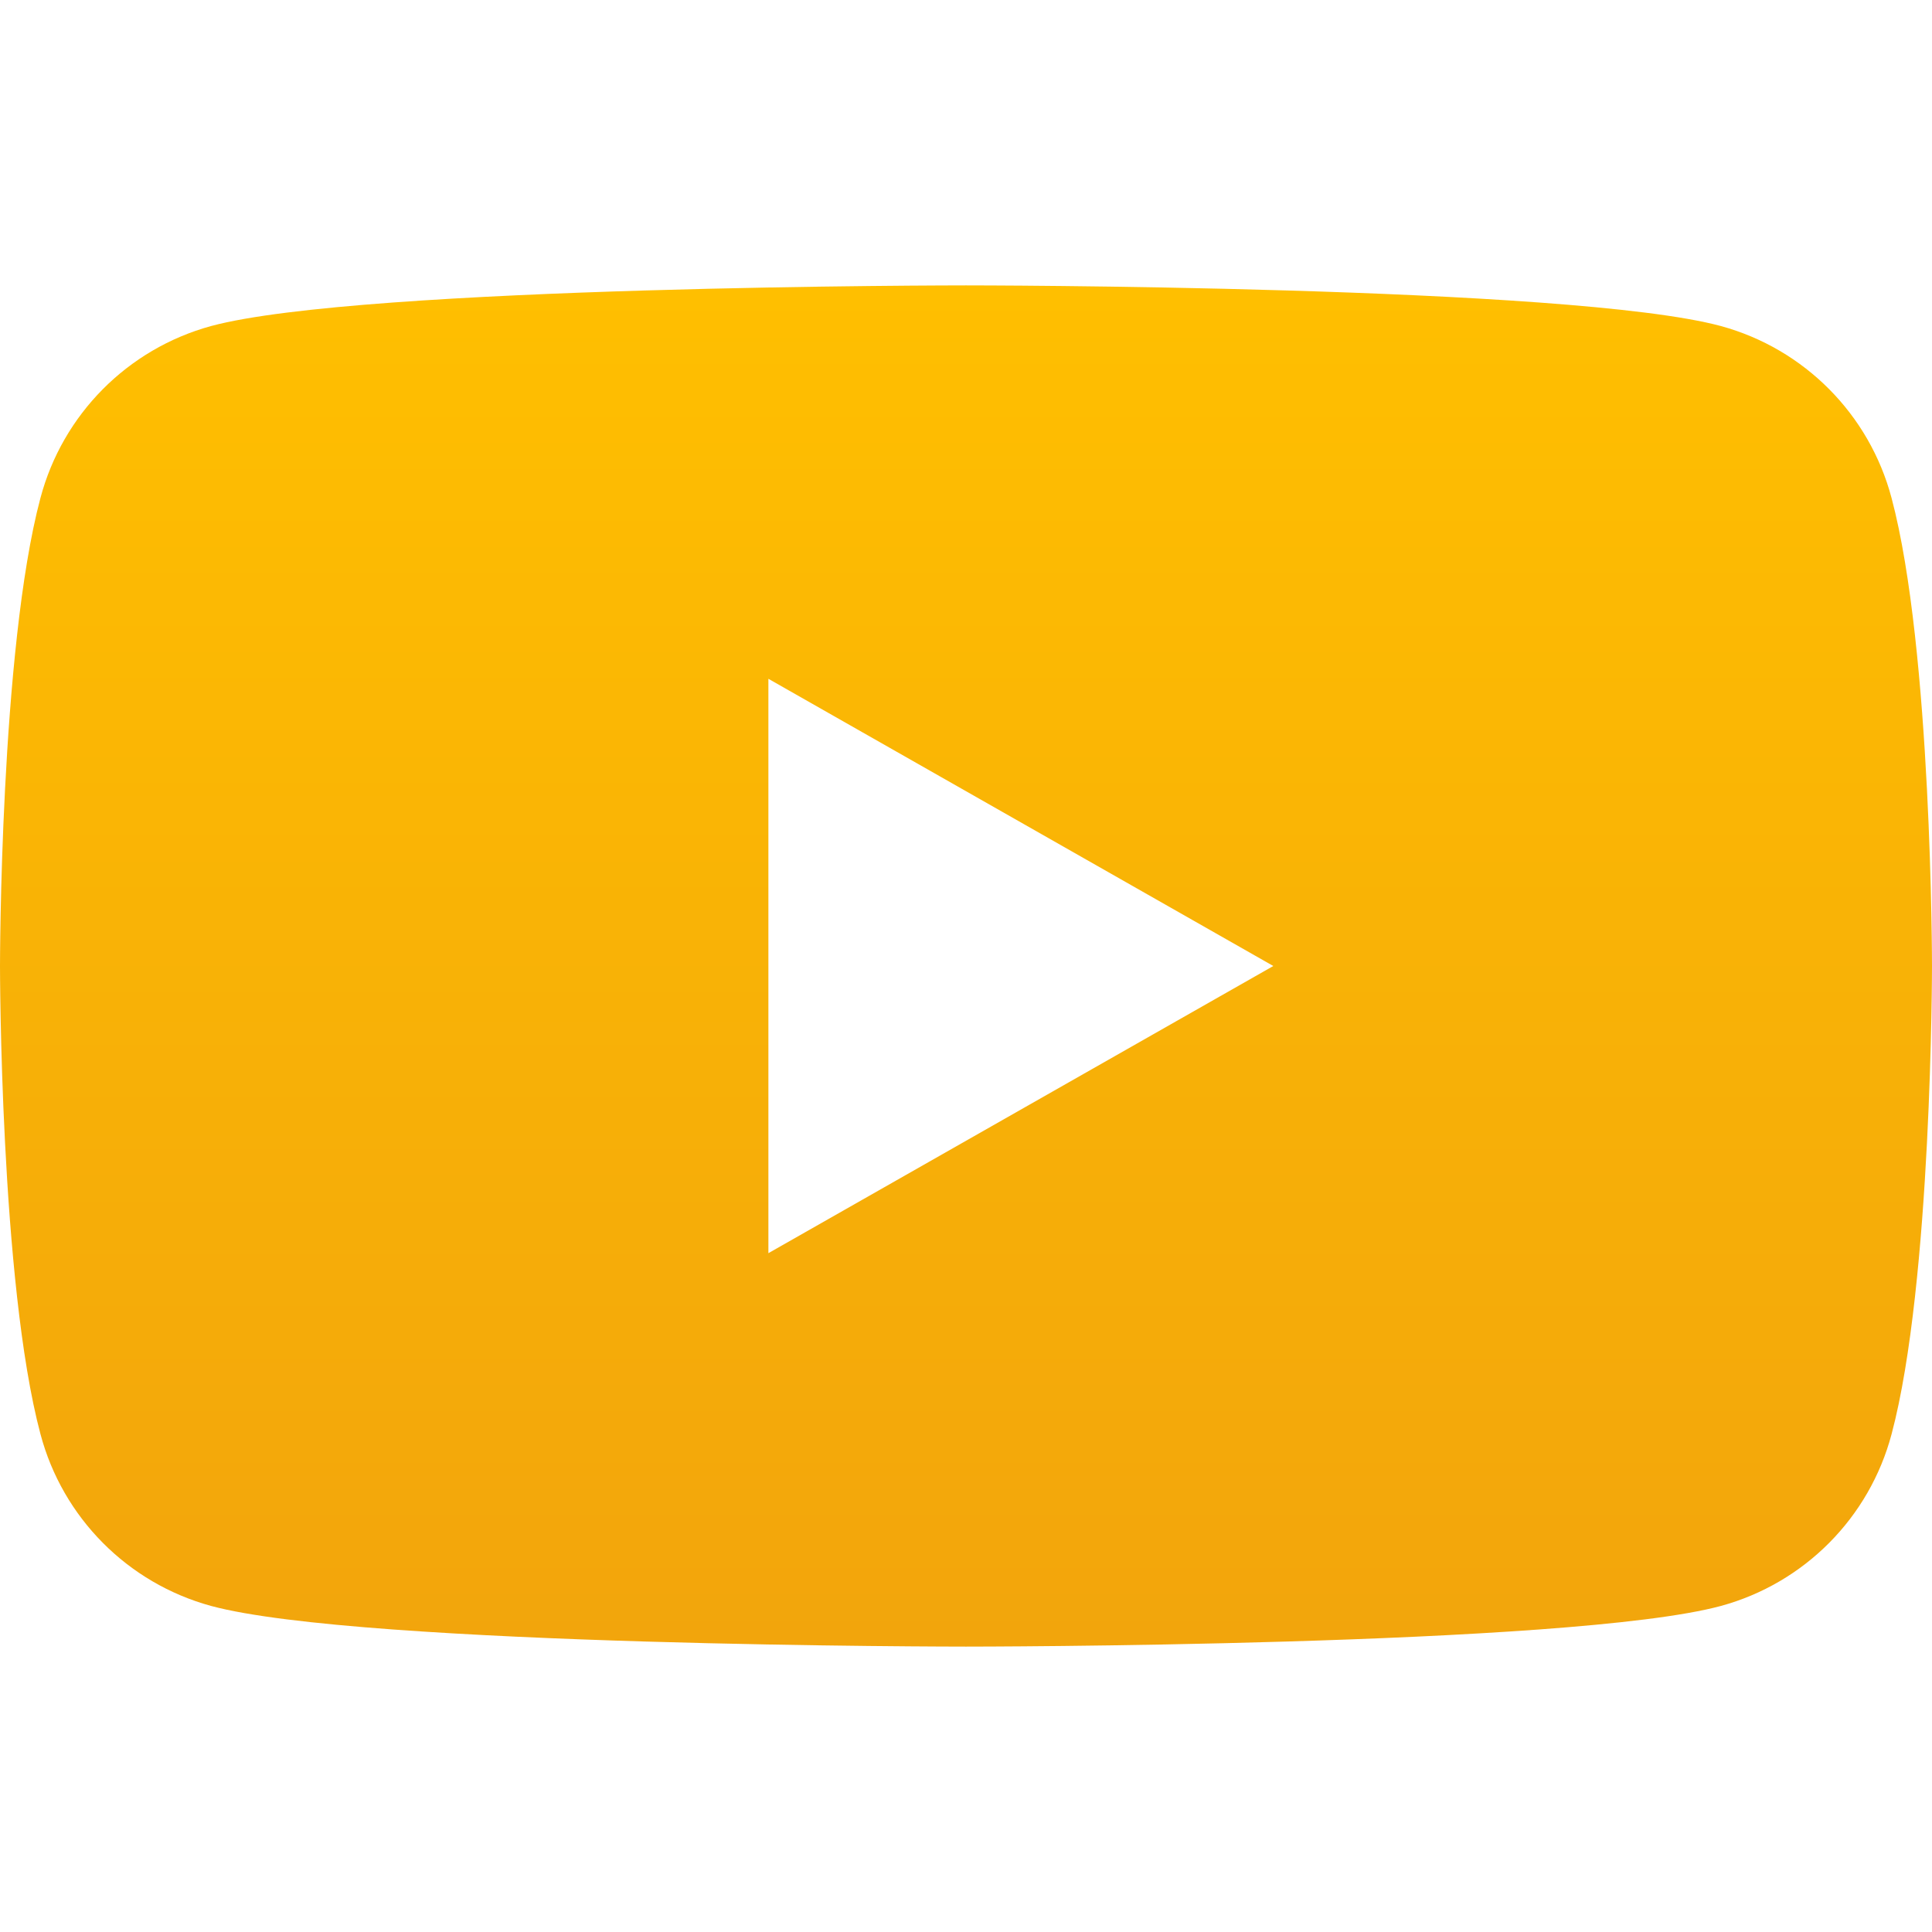
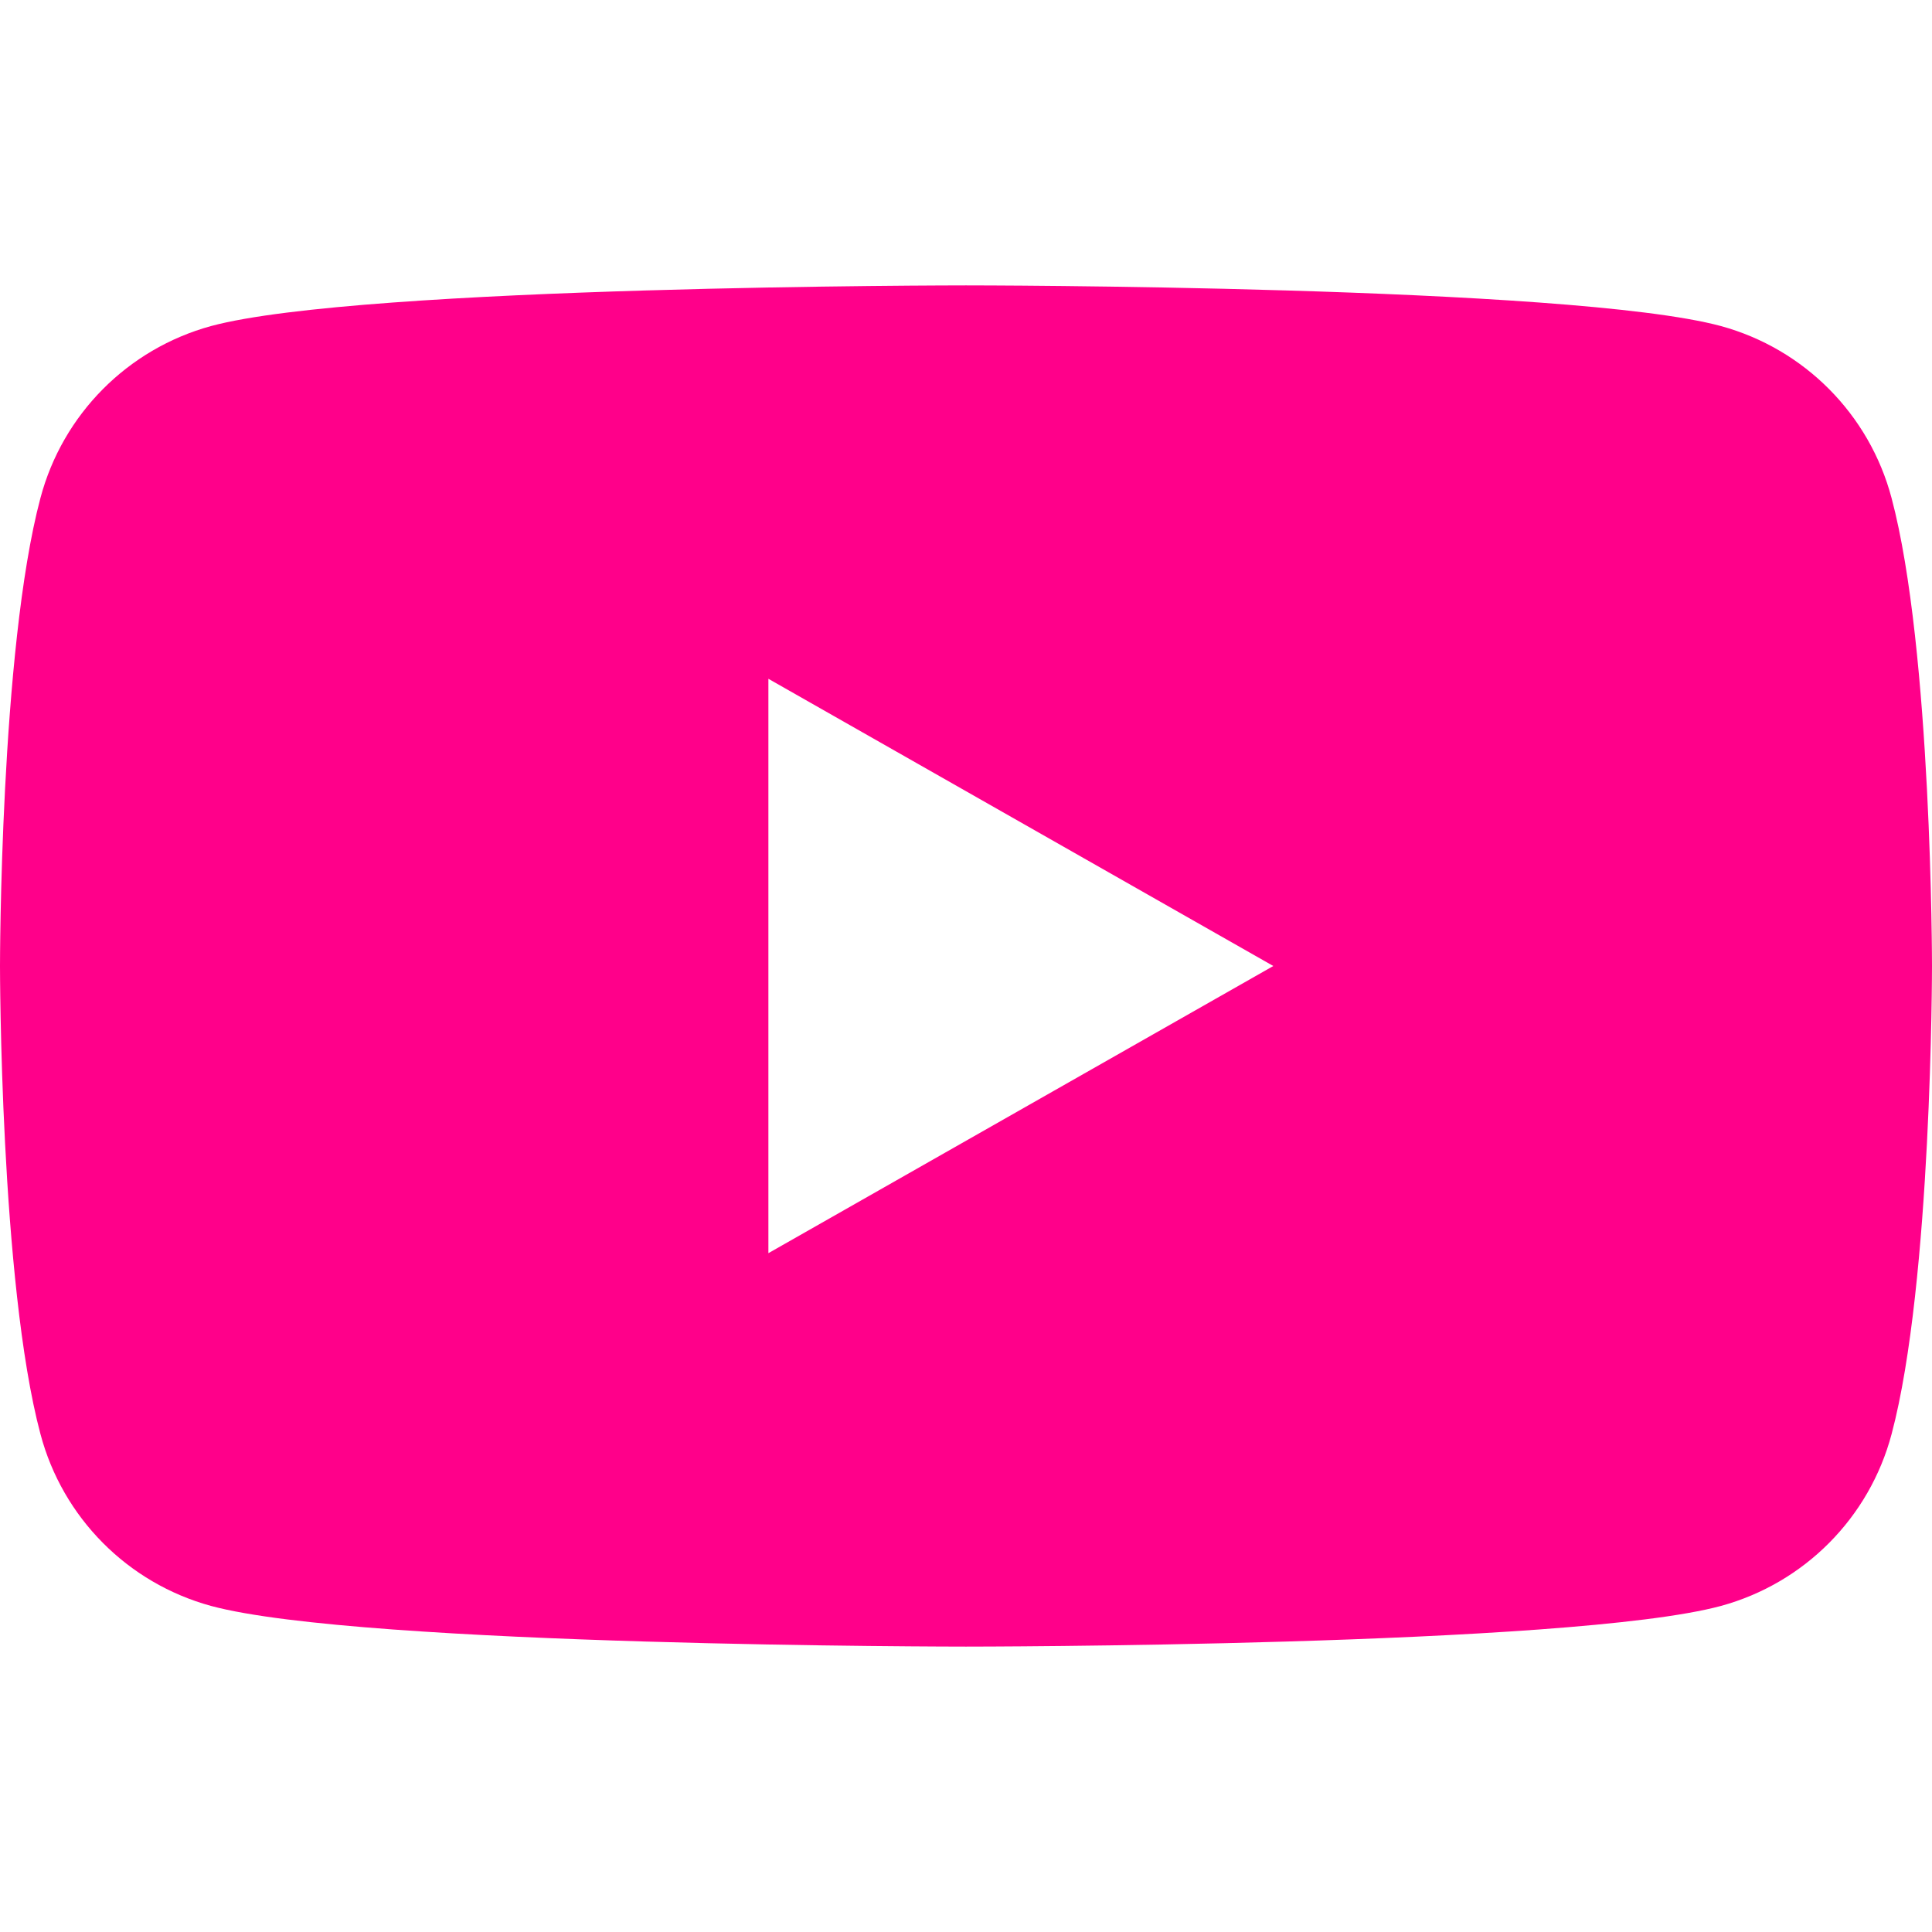
<svg xmlns="http://www.w3.org/2000/svg" width="32" height="32" fill="none">
  <path d="M31.33 8.248A4.021 4.021 0 0 0 28.502 5.4C26.007 4.727 16 4.727 16 4.727s-10.007 0-12.503.673A4.023 4.023 0 0 0 .67 8.248C0 10.76 0 16 0 16s0 5.24.67 7.752A4.02 4.02 0 0 0 3.498 26.6c2.494.673 12.501.673 12.501.673s10.007 0 12.503-.673a4.02 4.02 0 0 0 2.829-2.848C32 21.24 32 16 32 16s0-5.24-.67-7.752Zm-18.603 12.51v-9.515L21.09 16l-8.364 4.757Z" fill="url(#a)" />
  <defs>
    <linearGradient id="a" x1="16" y1="4.727" x2="16" y2="27.273" gradientUnits="userSpaceOnUse">
-       <stop stop-color="#FFBF00" />
-       <stop offset="1" stop-color="#F2A50C" />
+       <stop stop-color="#ff008a" />
+       <stop offset="1" stop-color="#ff008a" />
    </linearGradient>
  </defs>
</svg>
